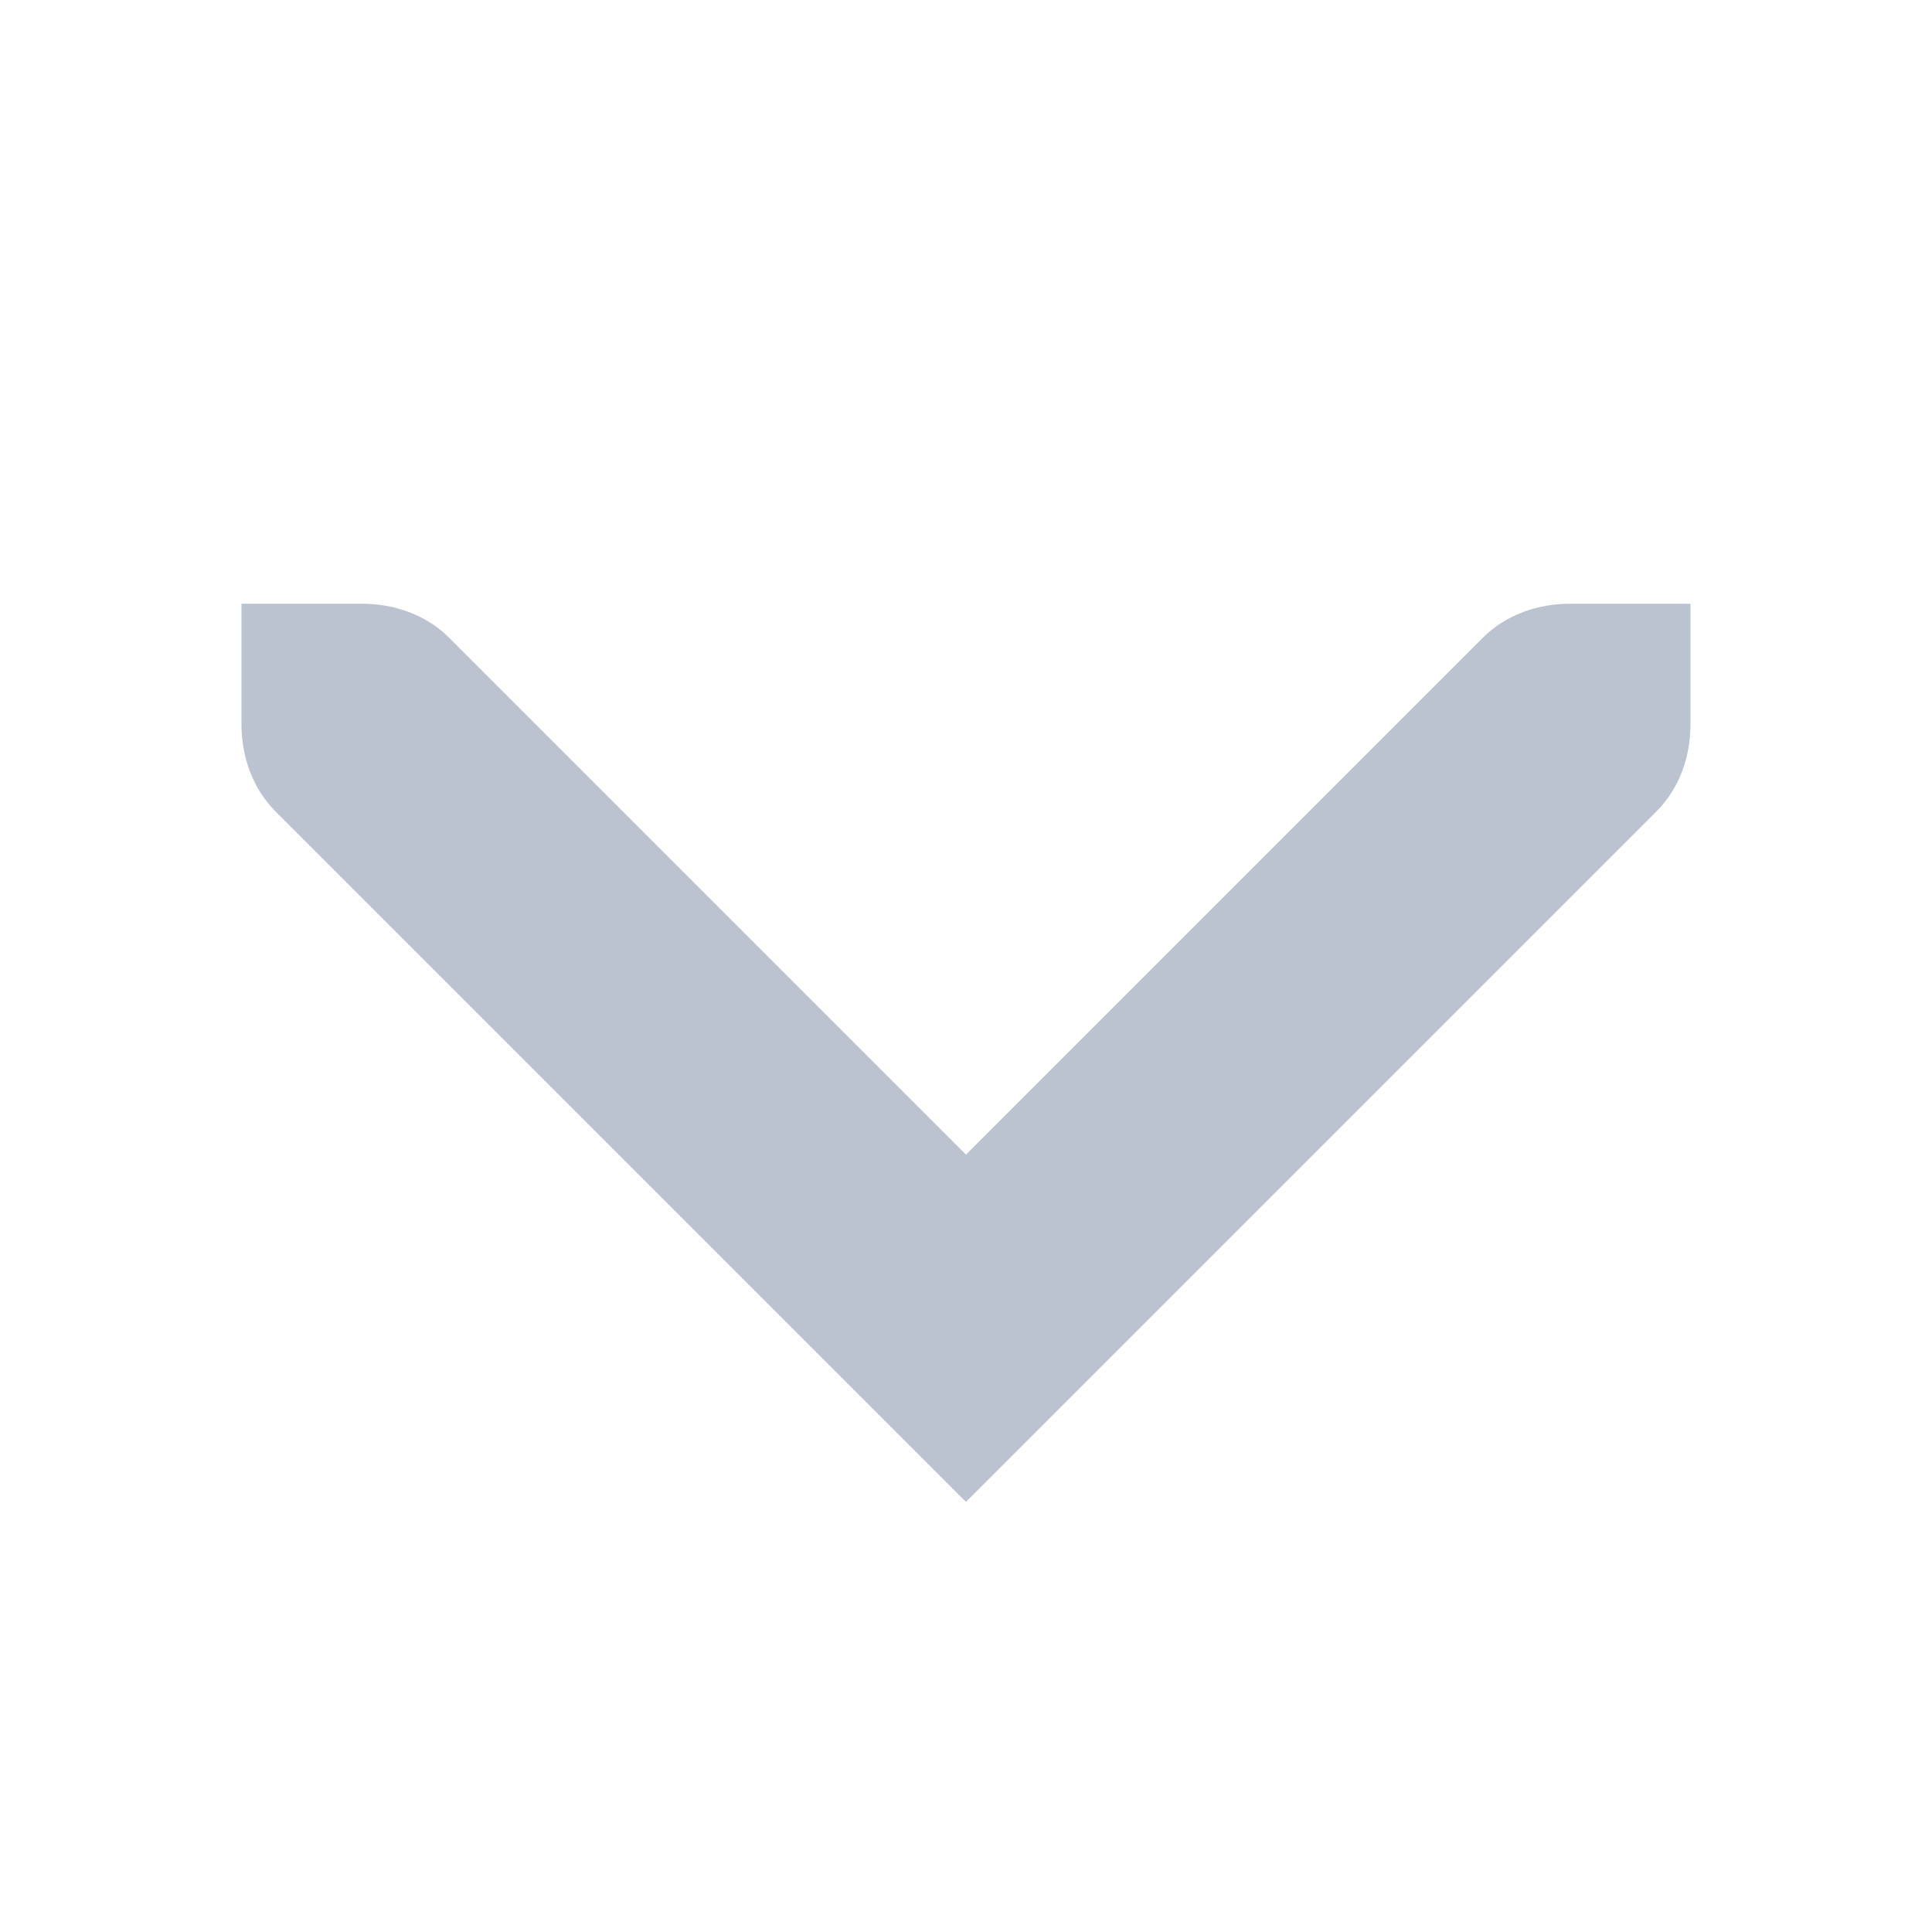
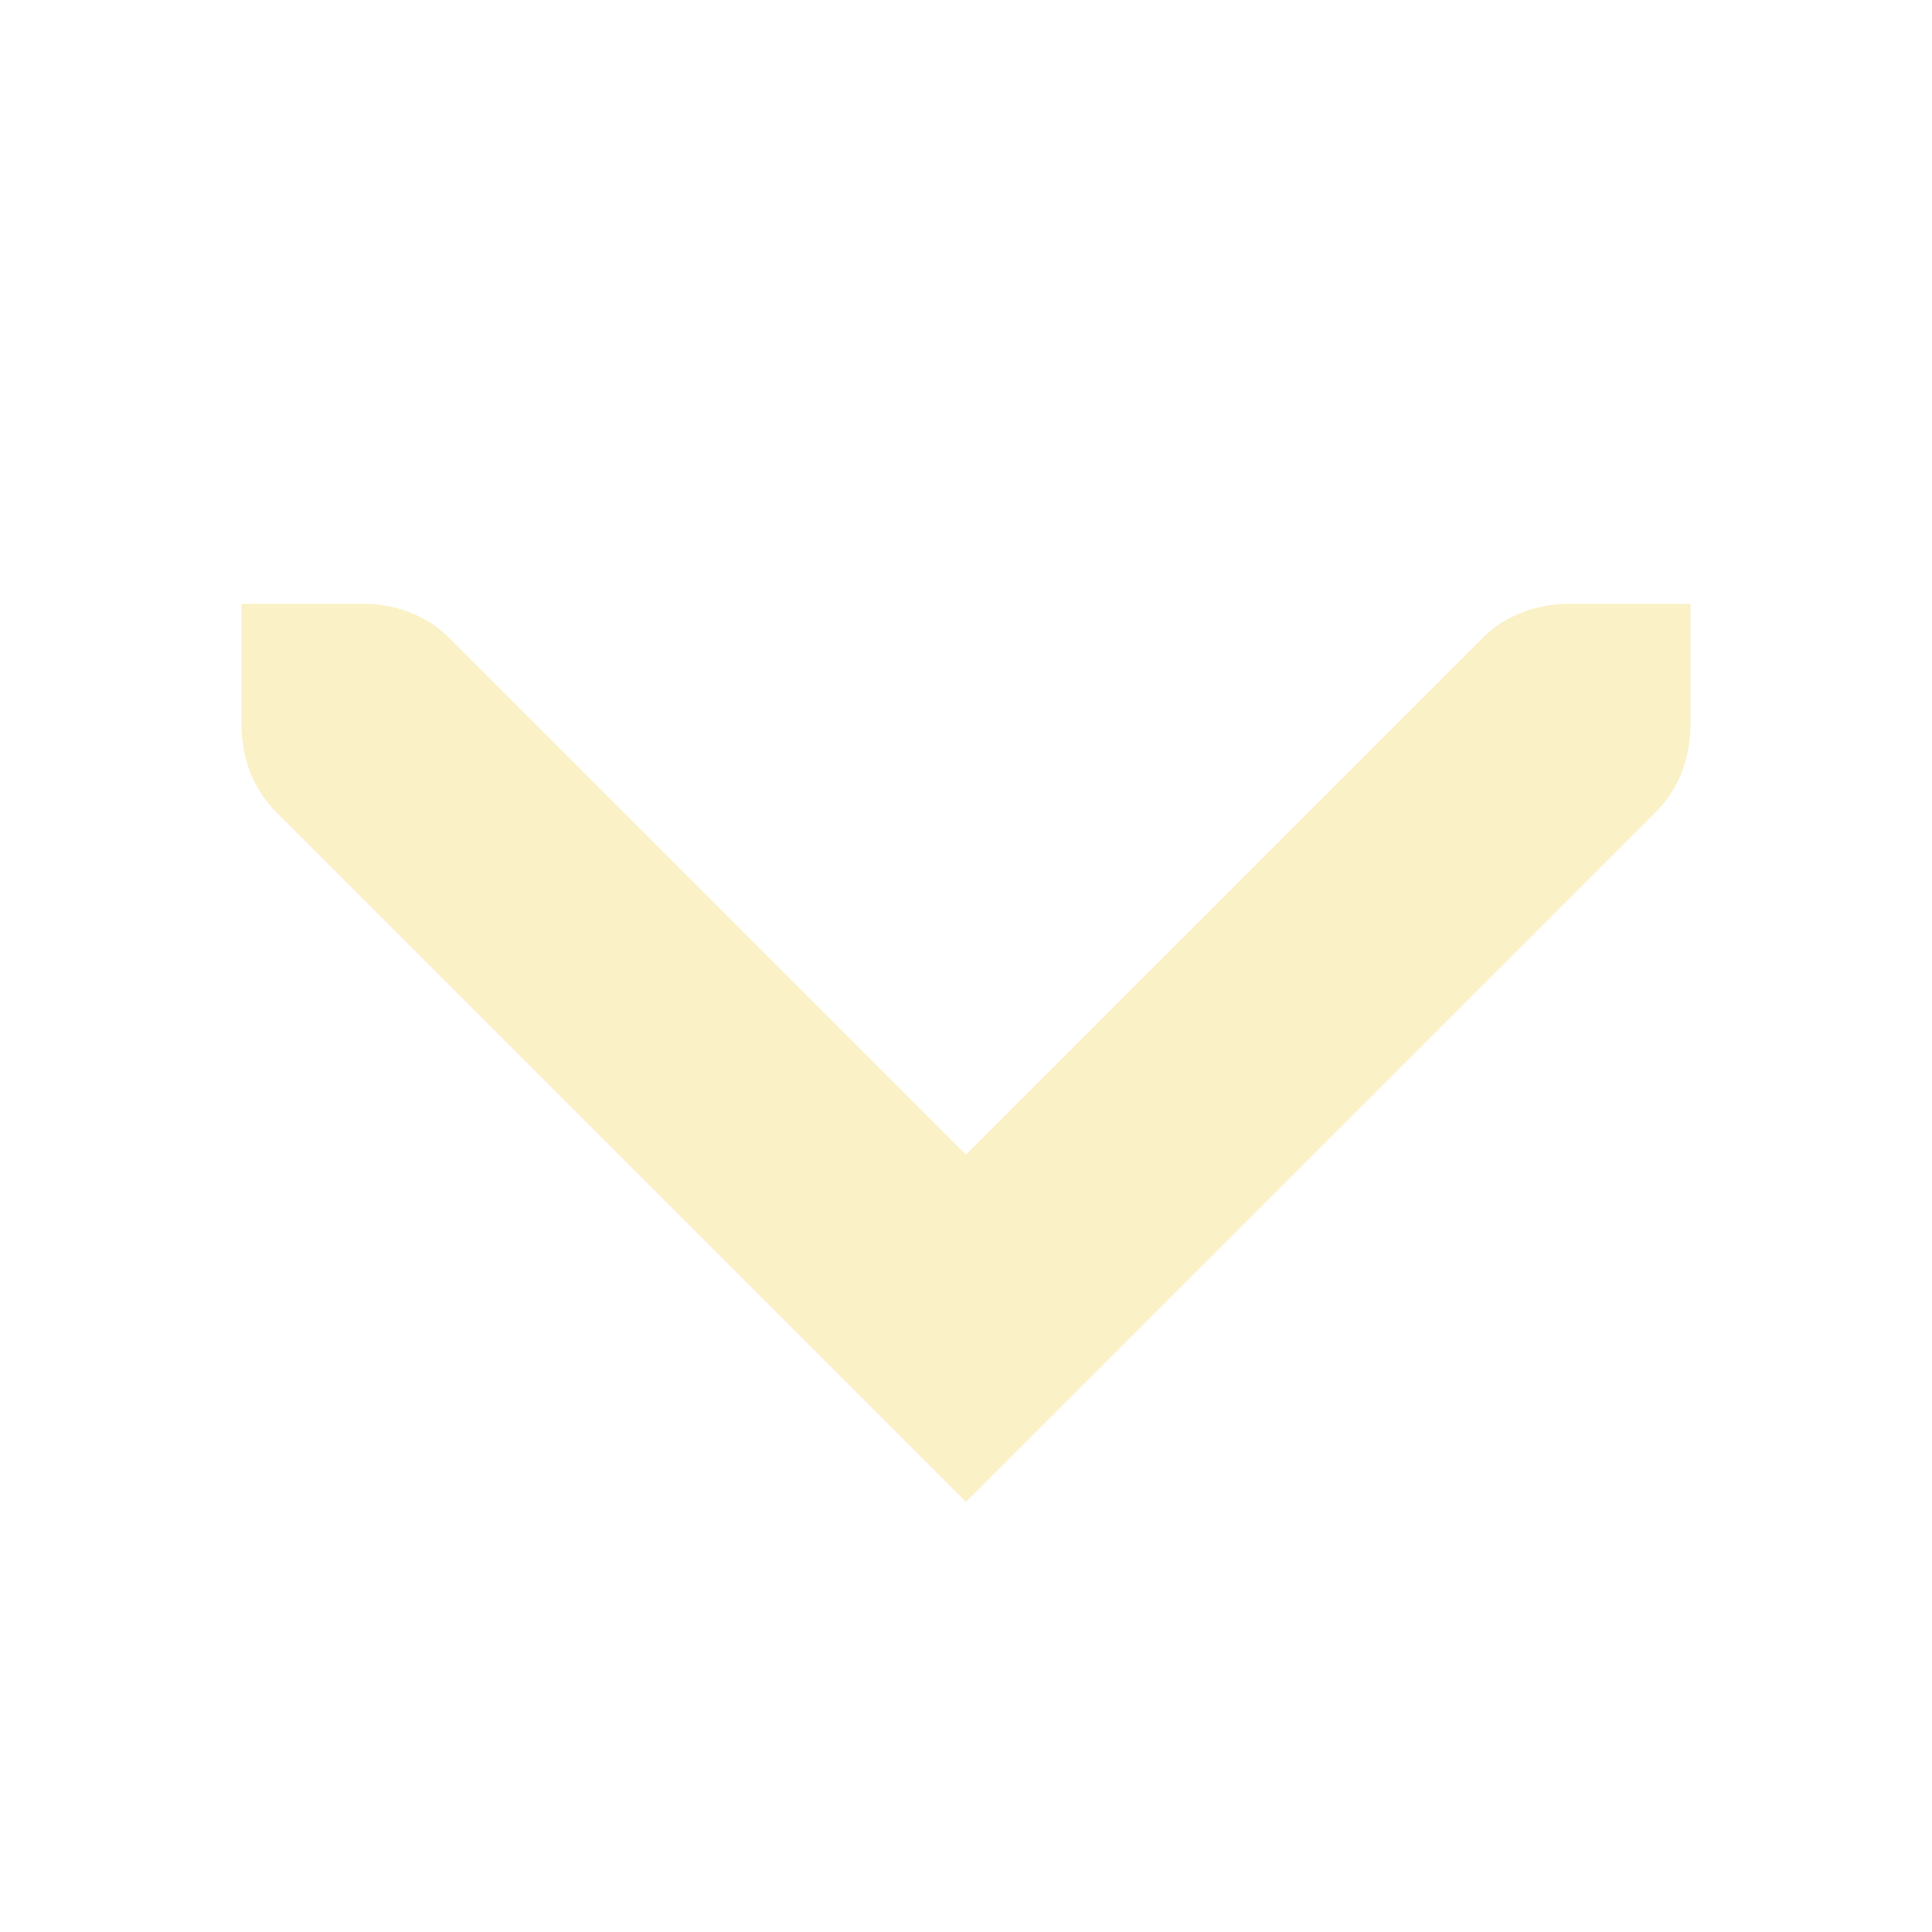
<svg xmlns="http://www.w3.org/2000/svg" xmlns:ns1="http://www.openswatchbook.org/uri/2009/osb" width="32" viewBox="0 0 32 32" version="1.1" id="svg7384" height="32">
  <defs id="defs7386">
    <linearGradient ns1:paint="solid" id="linearGradient19282" gradientTransform="matrix(-2.736579,0.2820293,-0.1890831,-0.9998832,239.5401,-879.4556)">
      <stop style="stop-color:#666666;stop-opacity:1;" offset="0" id="stop19284" />
    </linearGradient>
  </defs>
  <g style="display:inline" id="g11722" transform="matrix(2,0,0,2,-362.0004,-1494)">
-     <path style="display:inline;fill:#bac3cf;fill-opacity:1;stroke:none" d="m 189,759.438 -5.719,-5.719 C 183.086,753.523 183,753.256 183,753 v -1 h 1 c 0.256,0 0.523,0.085 0.719,0.281 l 4.281,4.281 4.281,-4.281 C 193.477,752.085 193.745,752 194,752 h 1 v 1 c 0,0.256 -0.085,0.523 -0.281,0.719 z" id="path11720" />
+     <path style="display:inline;fill:#fbf1c7;fill-opacity:1;stroke:none" d="m 189,759.438 -5.719,-5.719 C 183.086,753.523 183,753.256 183,753 v -1 h 1 c 0.256,0 0.523,0.085 0.719,0.281 l 4.281,4.281 4.281,-4.281 C 193.477,752.085 193.745,752 194,752 h 1 v 1 c 0,0.256 -0.085,0.523 -0.281,0.719 z" id="path11720" />
  </g>
</svg>
